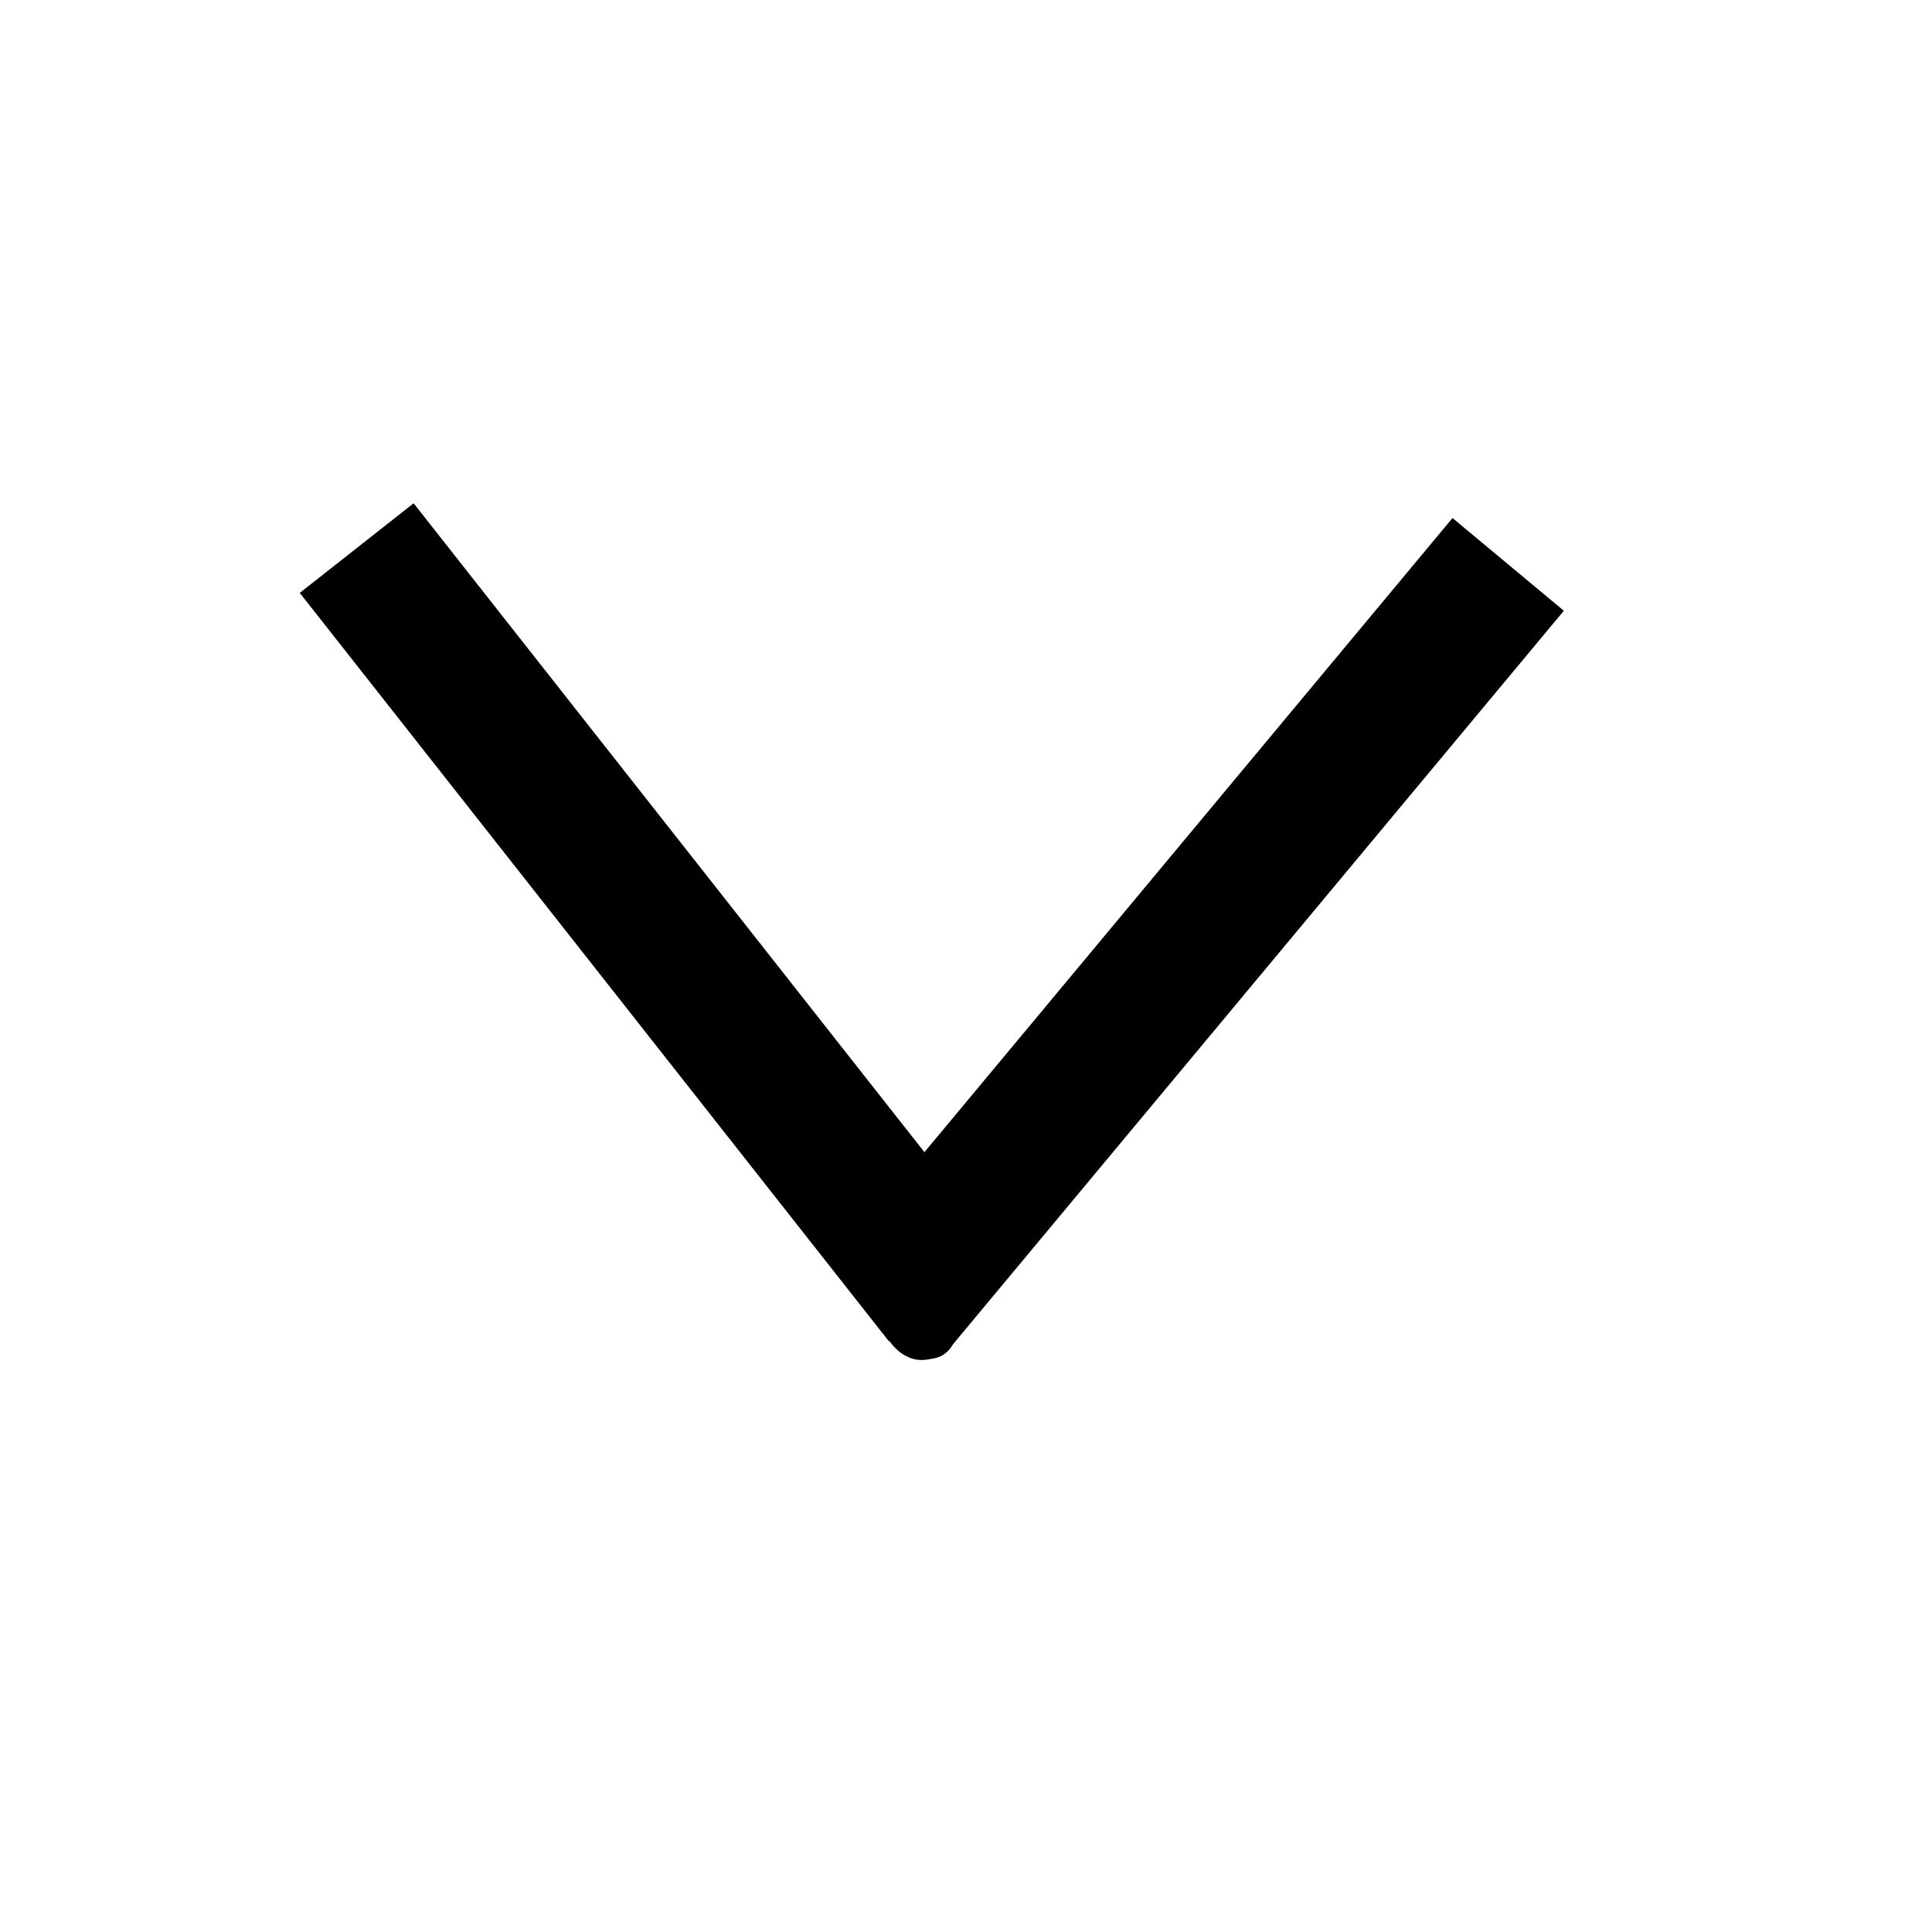
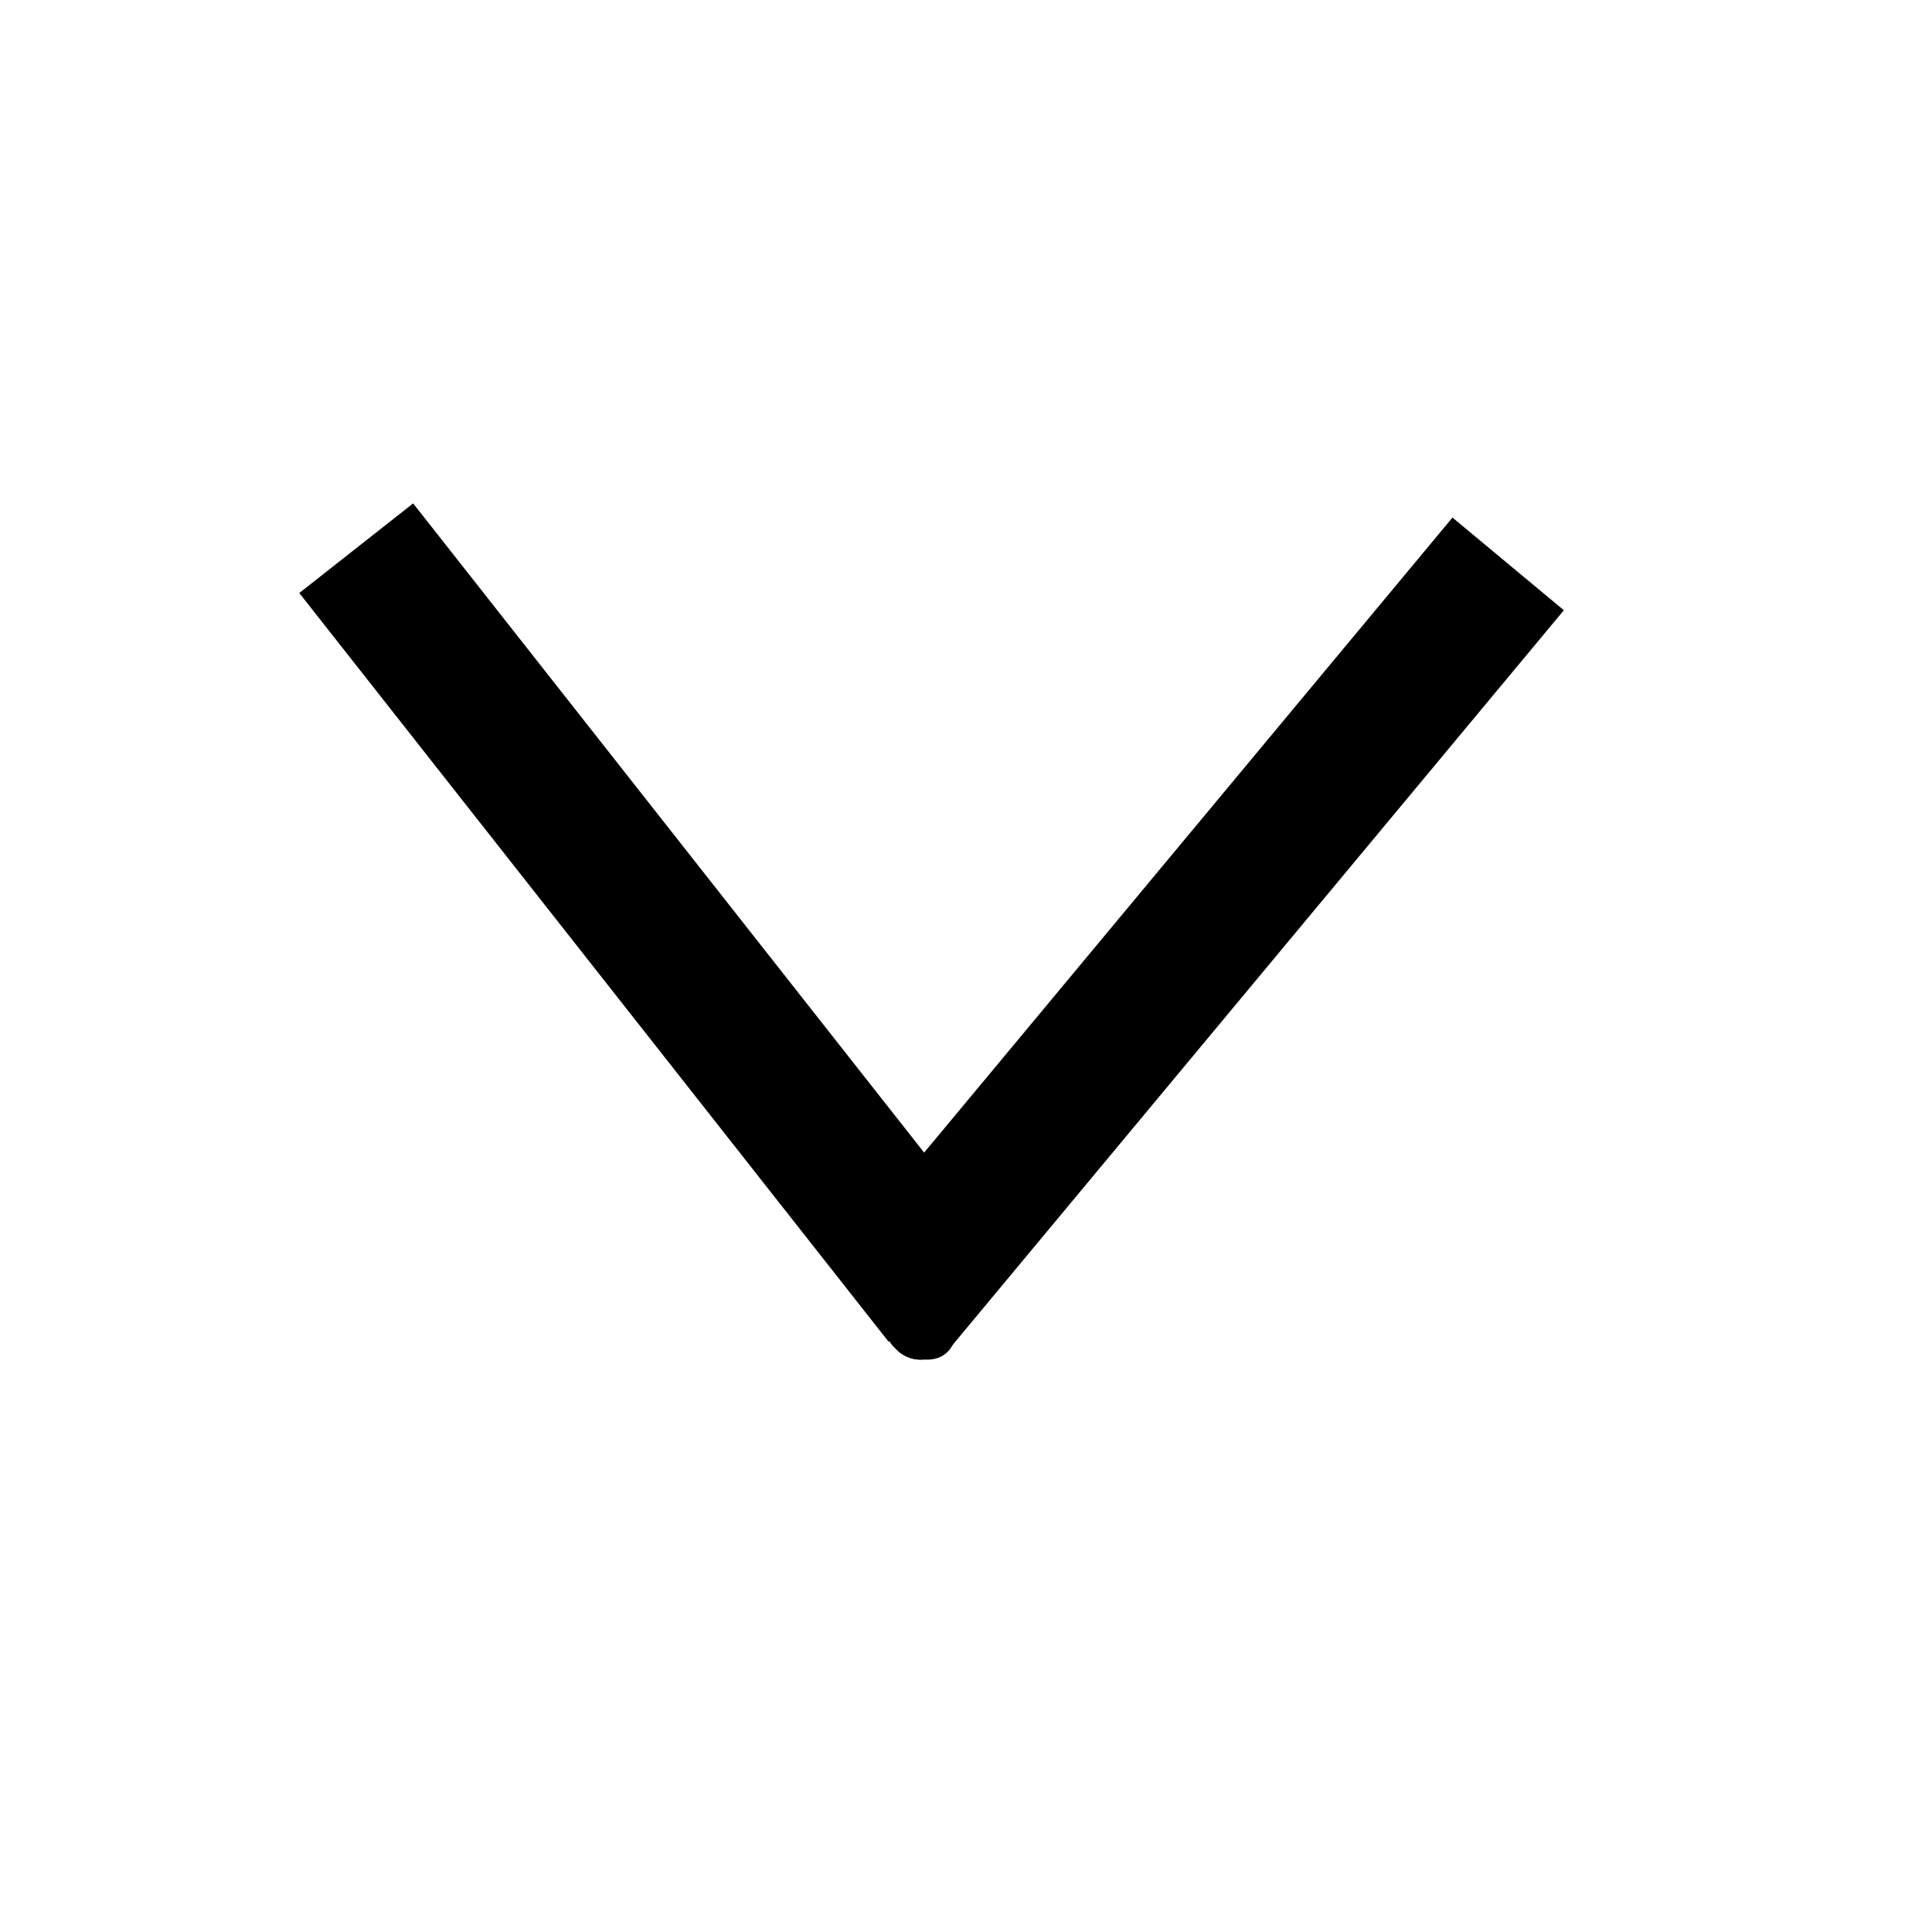
<svg xmlns="http://www.w3.org/2000/svg" version="1.1" id="Layer_1" x="0px" y="0px" viewBox="0 0 160 160" style="enable-background:new 0 0 160 160;" xml:space="preserve">
  <style type="text/css">
	.st0{fill:none;stroke:#000000;stroke-width:12;stroke-miterlimit:10;}
</style>
-   <line class="st0" x1="29.54" y1="45.39" x2="78.33" y2="107.37" />
-   <line class="st0" x1="73.87" y1="108.02" x2="124.9" y2="46.74" />
+   <line class="st0" x1="29.5" y1="45.4" x2="78.3" y2="107.4" />
+   <line class="st0" x1="73.9" y1="108" x2="124.9" y2="46.7" />
  <g>
    <g>
-       <path d="M76.03,111.79c3.22,0,3.22-5,0-5C72.82,106.79,72.81,111.79,76.03,111.79L76.03,111.79z" />
+       <path d="M76,111.8c3.2,0,3.2-5,0-5C72.8,106.8,72.8,111.8,76,111.8L76,111.8z" />
    </g>
  </g>
  <g>
    <g>
-       <path d="M76.19,112.55c3.22,0,3.22-5,0-5C72.97,107.55,72.96,112.55,76.19,112.55L76.19,112.55z" />
+       <path d="M76.2,112.6c3.2,0,3.2-5,0-5S73,112.6,76.2,112.6L76.2,112.6z" />
    </g>
  </g>
  <g>
    <g>
-       <path d="M75.58,111.94c0.05,0,0.1,0,0.15,0c0.34,0.01,0.67-0.06,0.96-0.22c0.31-0.1,0.58-0.27,0.8-0.52    c0.24-0.23,0.42-0.49,0.52-0.8c0.16-0.3,0.23-0.62,0.22-0.96c-0.03-0.22-0.06-0.44-0.09-0.66c-0.12-0.42-0.33-0.79-0.64-1.1    c-0.17-0.13-0.34-0.26-0.51-0.39c-0.39-0.23-0.81-0.34-1.26-0.34c-0.05,0-0.1,0-0.15,0c-0.34-0.01-0.67,0.06-0.96,0.22    c-0.31,0.1-0.58,0.27-0.8,0.52c-0.24,0.23-0.42,0.49-0.52,0.8c-0.16,0.3-0.23,0.62-0.22,0.96c0.03,0.22,0.06,0.44,0.09,0.66    c0.12,0.42,0.33,0.79,0.64,1.1c0.17,0.13,0.34,0.26,0.51,0.39C74.7,111.83,75.12,111.94,75.58,111.94L75.58,111.94z" />
+       <path d="M75.6,111.9c0.1,0,0.1,0,0.2,0c0.3,0,0.7-0.1,1-0.2c0.3-0.1,0.6-0.3,0.8-0.5c0.2-0.2,0.4-0.5,0.5-0.8    c0.2-0.3,0.2-0.6,0.2-1c0-0.2-0.1-0.4-0.1-0.7c-0.1-0.4-0.3-0.8-0.6-1.1c-0.2-0.1-0.3-0.3-0.5-0.4c-0.4-0.2-0.8-0.3-1.3-0.3    c-0.1,0-0.1,0-0.2,0c-0.3,0-0.7,0.1-1,0.2c-0.3,0.1-0.6,0.3-0.8,0.5c-0.2,0.2-0.4,0.5-0.5,0.8c-0.2,0.3-0.2,0.6-0.2,1    c0,0.2,0.1,0.4,0.1,0.7c0.1,0.4,0.3,0.8,0.6,1.1c0.2,0.1,0.3,0.3,0.5,0.4C74.7,111.8,75.1,111.9,75.6,111.9L75.6,111.9z" />
    </g>
  </g>
  <g>
    <g>
-       <path d="M76.03,112.47c3.22,0,3.22-5,0-5C72.82,107.47,72.81,112.47,76.03,112.47L76.03,112.47z" />
+       <path d="M76,112.5c3.2,0,3.2-5,0-5C72.8,107.5,72.8,112.5,76,112.5L76,112.5z" />
    </g>
  </g>
  <g>
    <g>
-       <path d="M75.81,112.25c3.22,0,3.22-5,0-5C72.59,107.25,72.58,112.25,75.81,112.25L75.81,112.25z" />
+       <path d="M75.8,112.2c3.2,0,3.2-5,0-5S72.6,112.2,75.8,112.2L75.8,112.2z" />
    </g>
  </g>
  <g>
    <g>
-       <path d="M75.73,112.17c3.22,0,3.22-5,0-5C72.51,107.17,72.51,112.17,75.73,112.17L75.73,112.17z" />
+       <path d="M75.7,112.2c3.2,0,3.2-5,0-5S72.5,112.2,75.7,112.2L75.7,112.2z" />
    </g>
  </g>
  <g>
    <g>
-       <path d="M76.34,112.63c3.22,0,3.22-5,0-5C73.12,107.63,73.12,112.63,76.34,112.63L76.34,112.63z" />
+       <path d="M76.3,112.6c3.2,0,3.2-5,0-5C73.1,107.6,73.1,112.6,76.3,112.6L76.3,112.6z" />
    </g>
  </g>
  <g>
    <g>
-       <path d="M76.8,112.55c3.22,0,3.22-5,0-5C73.58,107.55,73.57,112.55,76.8,112.55L76.8,112.55z" />
+       <path d="M76.8,112.6c3.2,0,3.2-5,0-5S73.6,112.6,76.8,112.6L76.8,112.6z" />
    </g>
  </g>
</svg>
